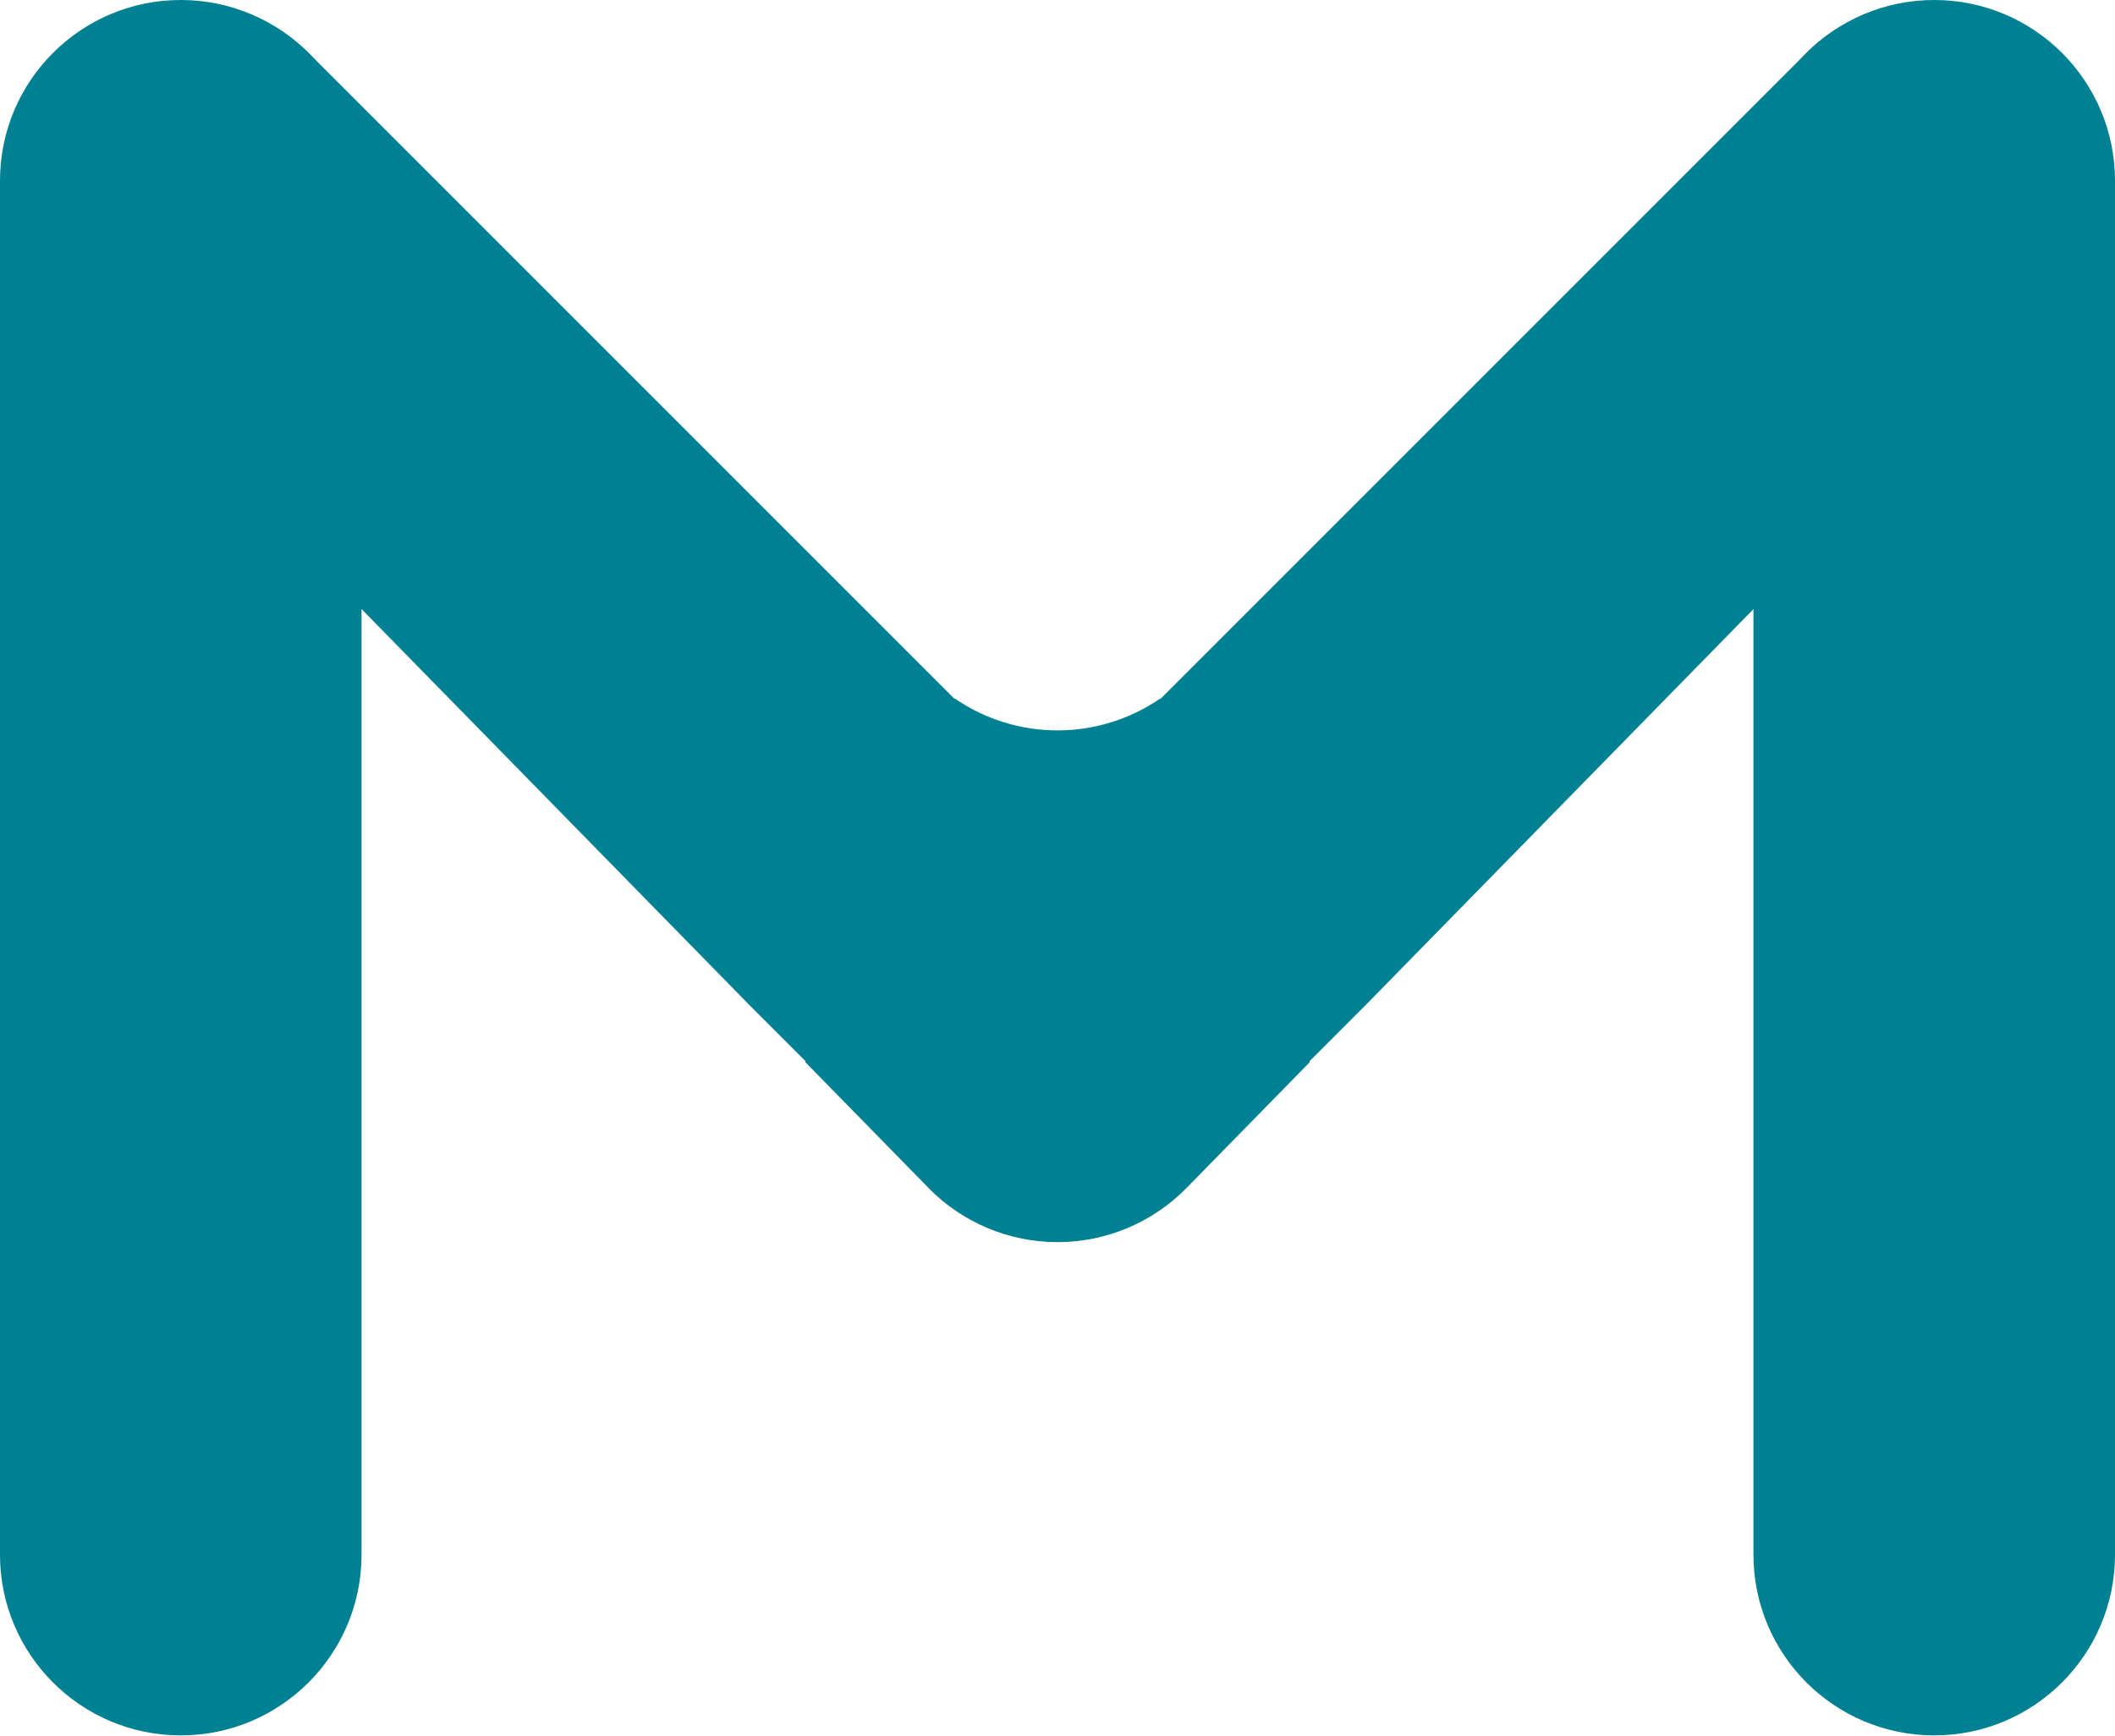
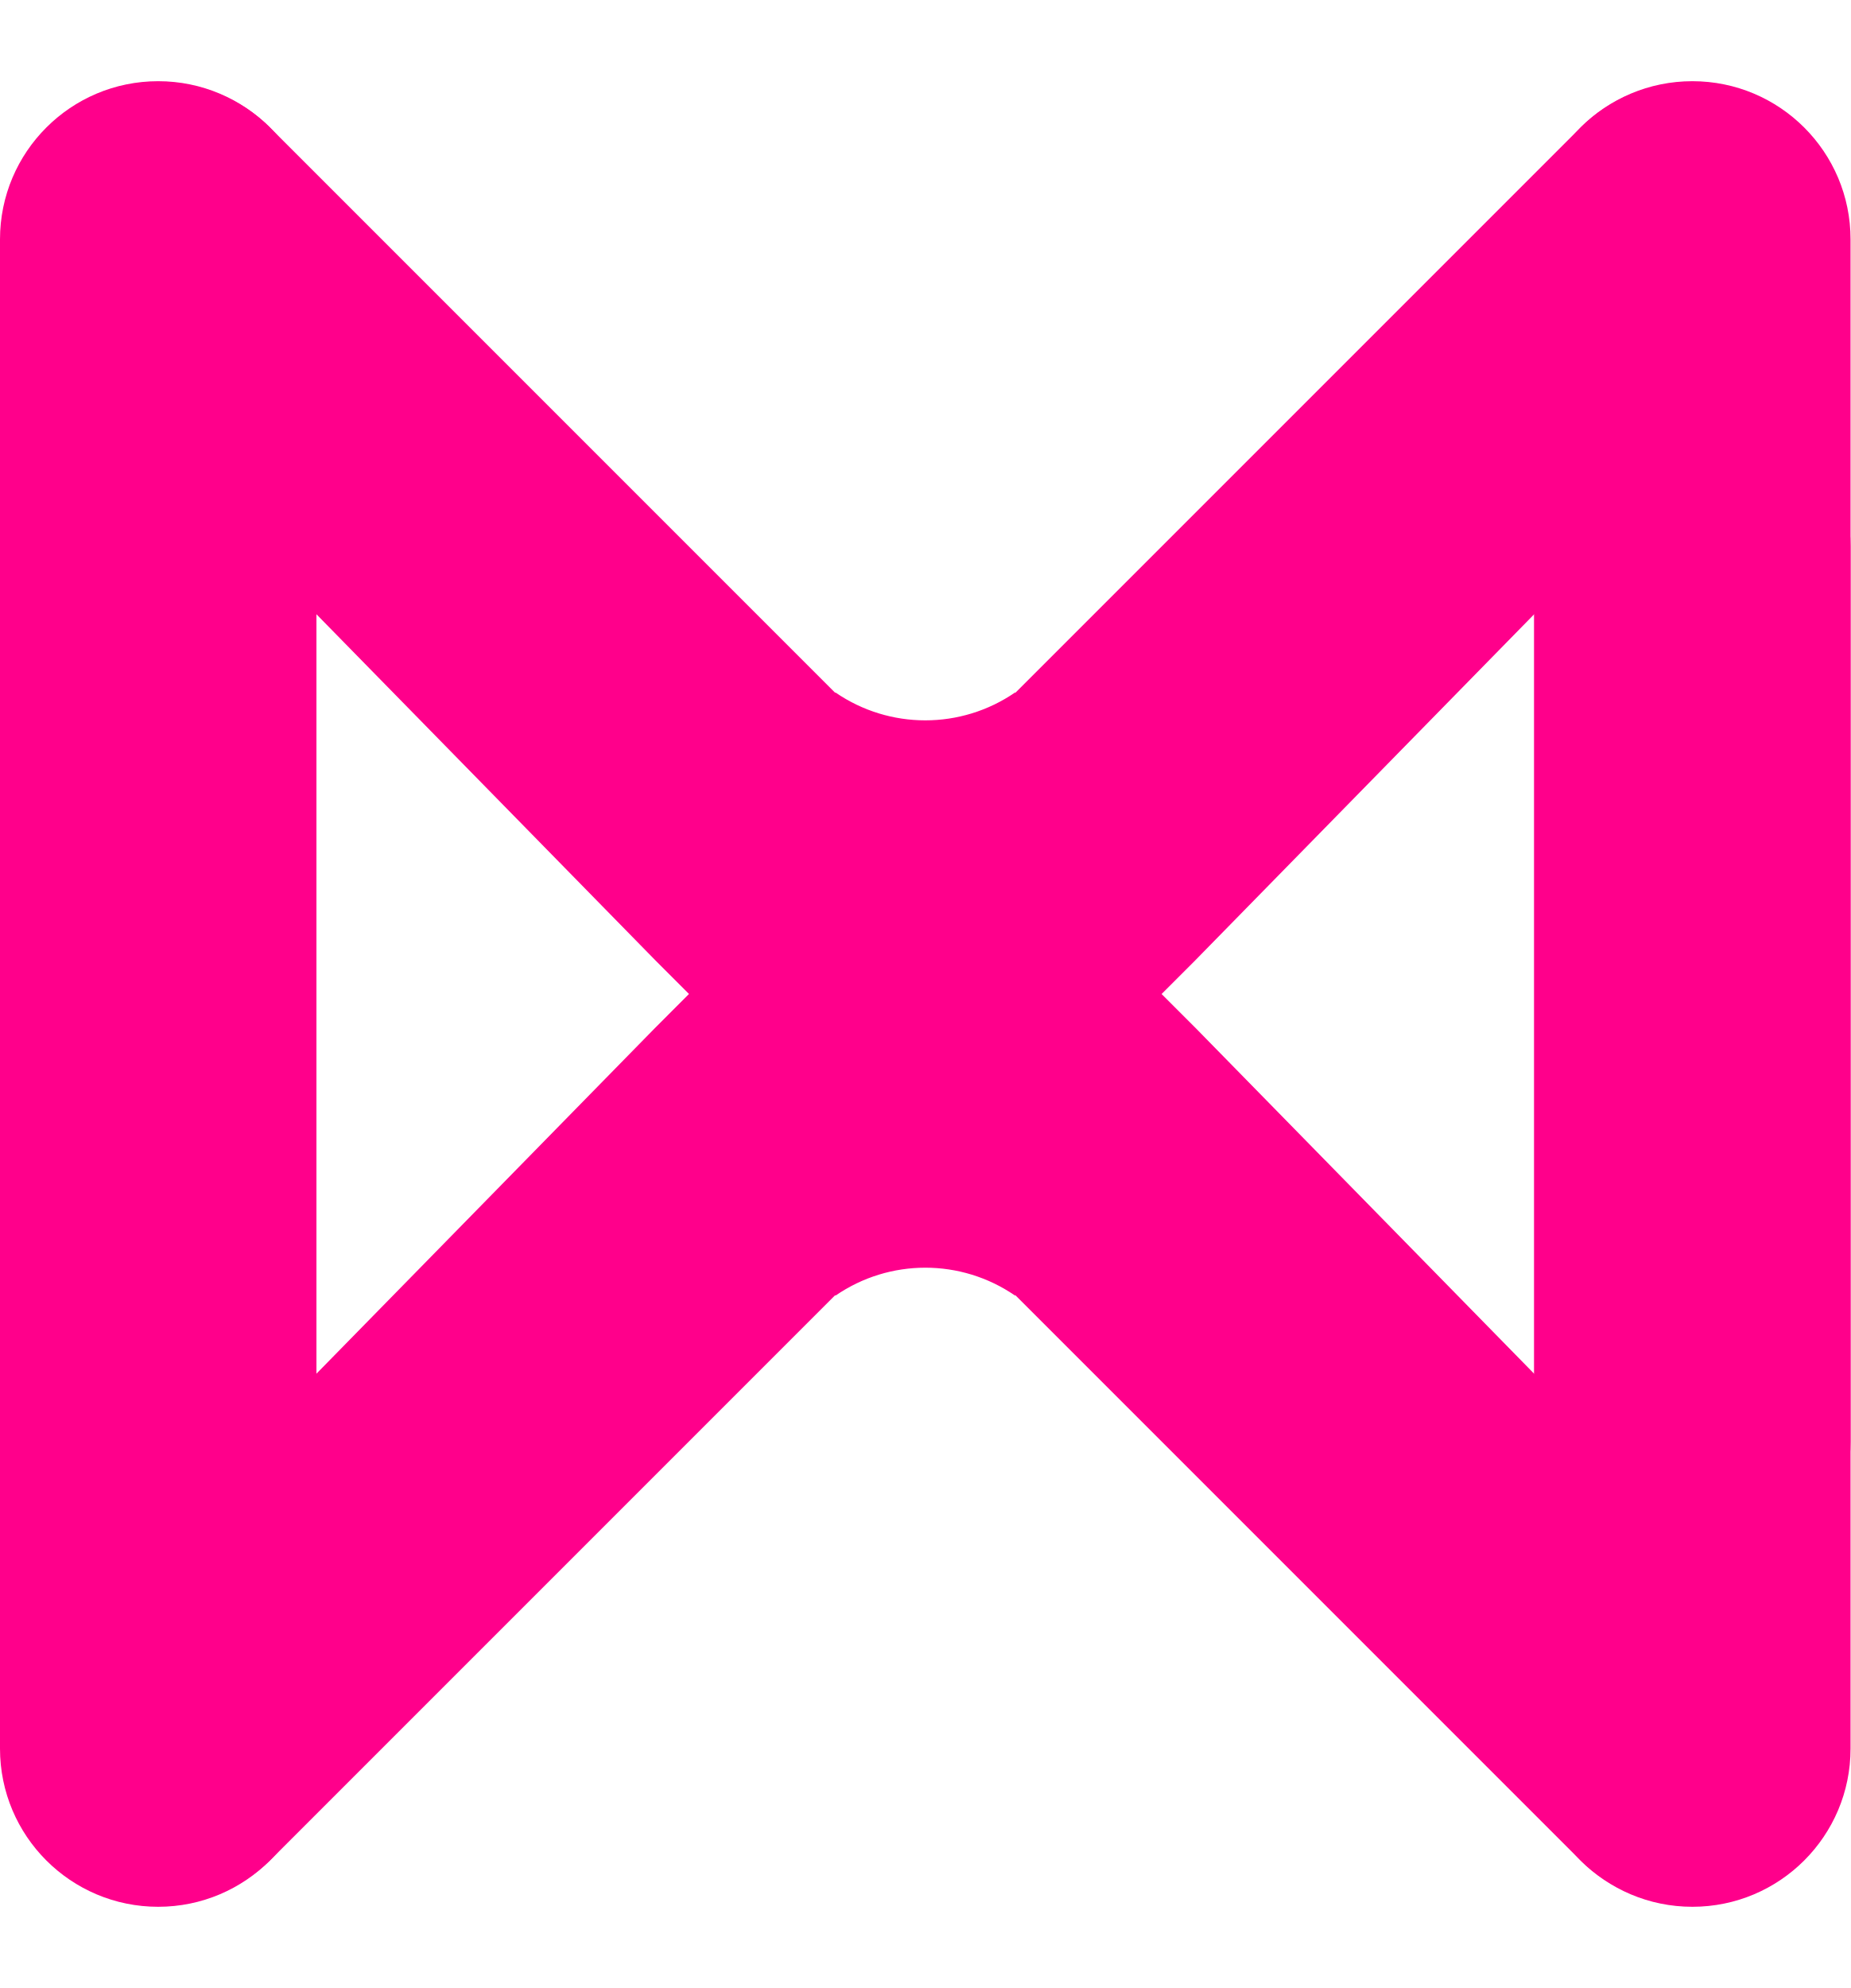
- <svg xmlns="http://www.w3.org/2000/svg" width="117" height="96" viewBox="0 0 117 96">
-   <g transform="translate(-513 -245)">
-     <rect width="20" height="96" rx="10" transform="translate(513 245)" fill="#008093" />
-     <rect width="20" height="96" rx="10" transform="translate(610 245)" fill="#008093" />
-     <path d="M674.356,659.718l-6.816-6.959.025-.041-3.153-3.153-37.763-38.556A9.724,9.724,0,1,1,640.2,597.071l41.3,41.3,41.3-41.3a9.725,9.725,0,1,1,13.553,13.938L698.558,649.6l-3.121,3.122.024.041-6.817,6.96a10,10,0,0,1-14.288,0Z" transform="translate(-110 -349.012)" fill="#008093" />
-     <path d="M662,673.9h-7a4,4,0,0,1-2.177-7.356,10.029,10.029,0,0,0,11.354,0h-.005l.009,0A4,4,0,0,1,662,673.9Z" transform="translate(-87 -382.9)" fill="#008093" />
+ <svg xmlns="http://www.w3.org/2000/svg" width="117" height="125.675" viewBox="0 0 117 125.675">
+   <g id="meka" transform="translate(-513 -749.392)">
+     <g id="Group_4" data-name="Group 4" transform="translate(0 509.525)">
+       <path id="Path_2" data-name="Path 2" d="M10,0S35.2-5.133,59-5.133,107,0,107,0a10,10,0,0,1,10,10V86a10,10,0,0,1-10,10S83.25,77.4,59,77.4,10,96,10,96A10,10,0,0,1,0,86V10A10,10,0,0,1,10,0Z" transform="translate(513 245)" fill="none" />
+       <g id="M">
+         <rect id="Rectangle_9" data-name="Rectangle 9" width="20" height="96" rx="10" transform="translate(513 245)" fill="#ff008b" />
+         <rect id="Rectangle_13" data-name="Rectangle 13" width="20" height="96" rx="10" transform="translate(610 245)" fill="#ff008b" />
+         <path id="Intersection_1" data-name="Intersection 1" d="M674.356,659.718l-6.816-6.959.025-.041-3.153-3.153-37.763-38.556A9.724,9.724,0,1,1,640.2,597.071l41.3,41.3,41.3-41.3a9.725,9.725,0,1,1,13.553,13.938L698.558,649.6l-3.121,3.122.024.041-6.817,6.96a10,10,0,0,1-14.288,0Z" transform="translate(-110 -349.012)" fill="#ff008b" />
+         <path id="Subtraction_1" data-name="Subtraction 1" d="M662,673.9h-7a4,4,0,0,1-2.177-7.356,10.029,10.029,0,0,0,11.354,0h-.005l.009,0A4,4,0,0,1,662,673.9Z" transform="translate(-87 -382.9)" fill="#ff008b" />
+       </g>
+     </g>
+     <g id="Group_10" data-name="Group 10" transform="translate(513 773.933)">
+       <path id="Path_2-2" data-name="Path 2" d="M10,90.867S35.2,96,59,96s48-5.133,48-5.133a10,10,0,0,0,10-10v-76a10,10,0,0,0-10-10s-23.75,18.6-48,18.6-49-18.6-49-18.6a10,10,0,0,0-10,10v76A10,10,0,0,0,10,90.867Z" transform="translate(0 5.133)" fill="none" />
+       <g id="M-2" data-name="M">
+         <rect id="Rectangle_9-2" data-name="Rectangle 9" width="20" height="96" rx="10" fill="#ff008b" />
+         <rect id="Rectangle_13-2" data-name="Rectangle 13" width="20" height="96" rx="10" transform="translate(97 0)" fill="#ff008b" />
+         <path id="Intersection_1-2" data-name="Intersection 1" d="M99.027,65.65l-41.3-41.3-41.3,41.3a9.987,9.987,0,0,1-8.893,2.763,10.015,10.015,0,0,1-4.66-16.7L40.63,13.165,43.792,10l-.025-.041L50.584,3A10,10,0,0,1,64.872,3l6.816,6.959L71.663,10l3.162,3.162L112.58,51.711A9.724,9.724,0,1,1,99.027,65.65Z" transform="translate(0.772 27.291)" fill="#ff008b" />
+         <path id="Subtraction_1-2" data-name="Subtraction 1" d="M13.183,7.361h0l-.006,0a10.013,10.013,0,0,0-11.35,0A4,4,0,0,1,4,0h7a4,4,0,0,1,2.177,7.356l0,0Z" transform="translate(51 50.001)" fill="#ff008b" />
+       </g>
+     </g>
  </g>
</svg>
